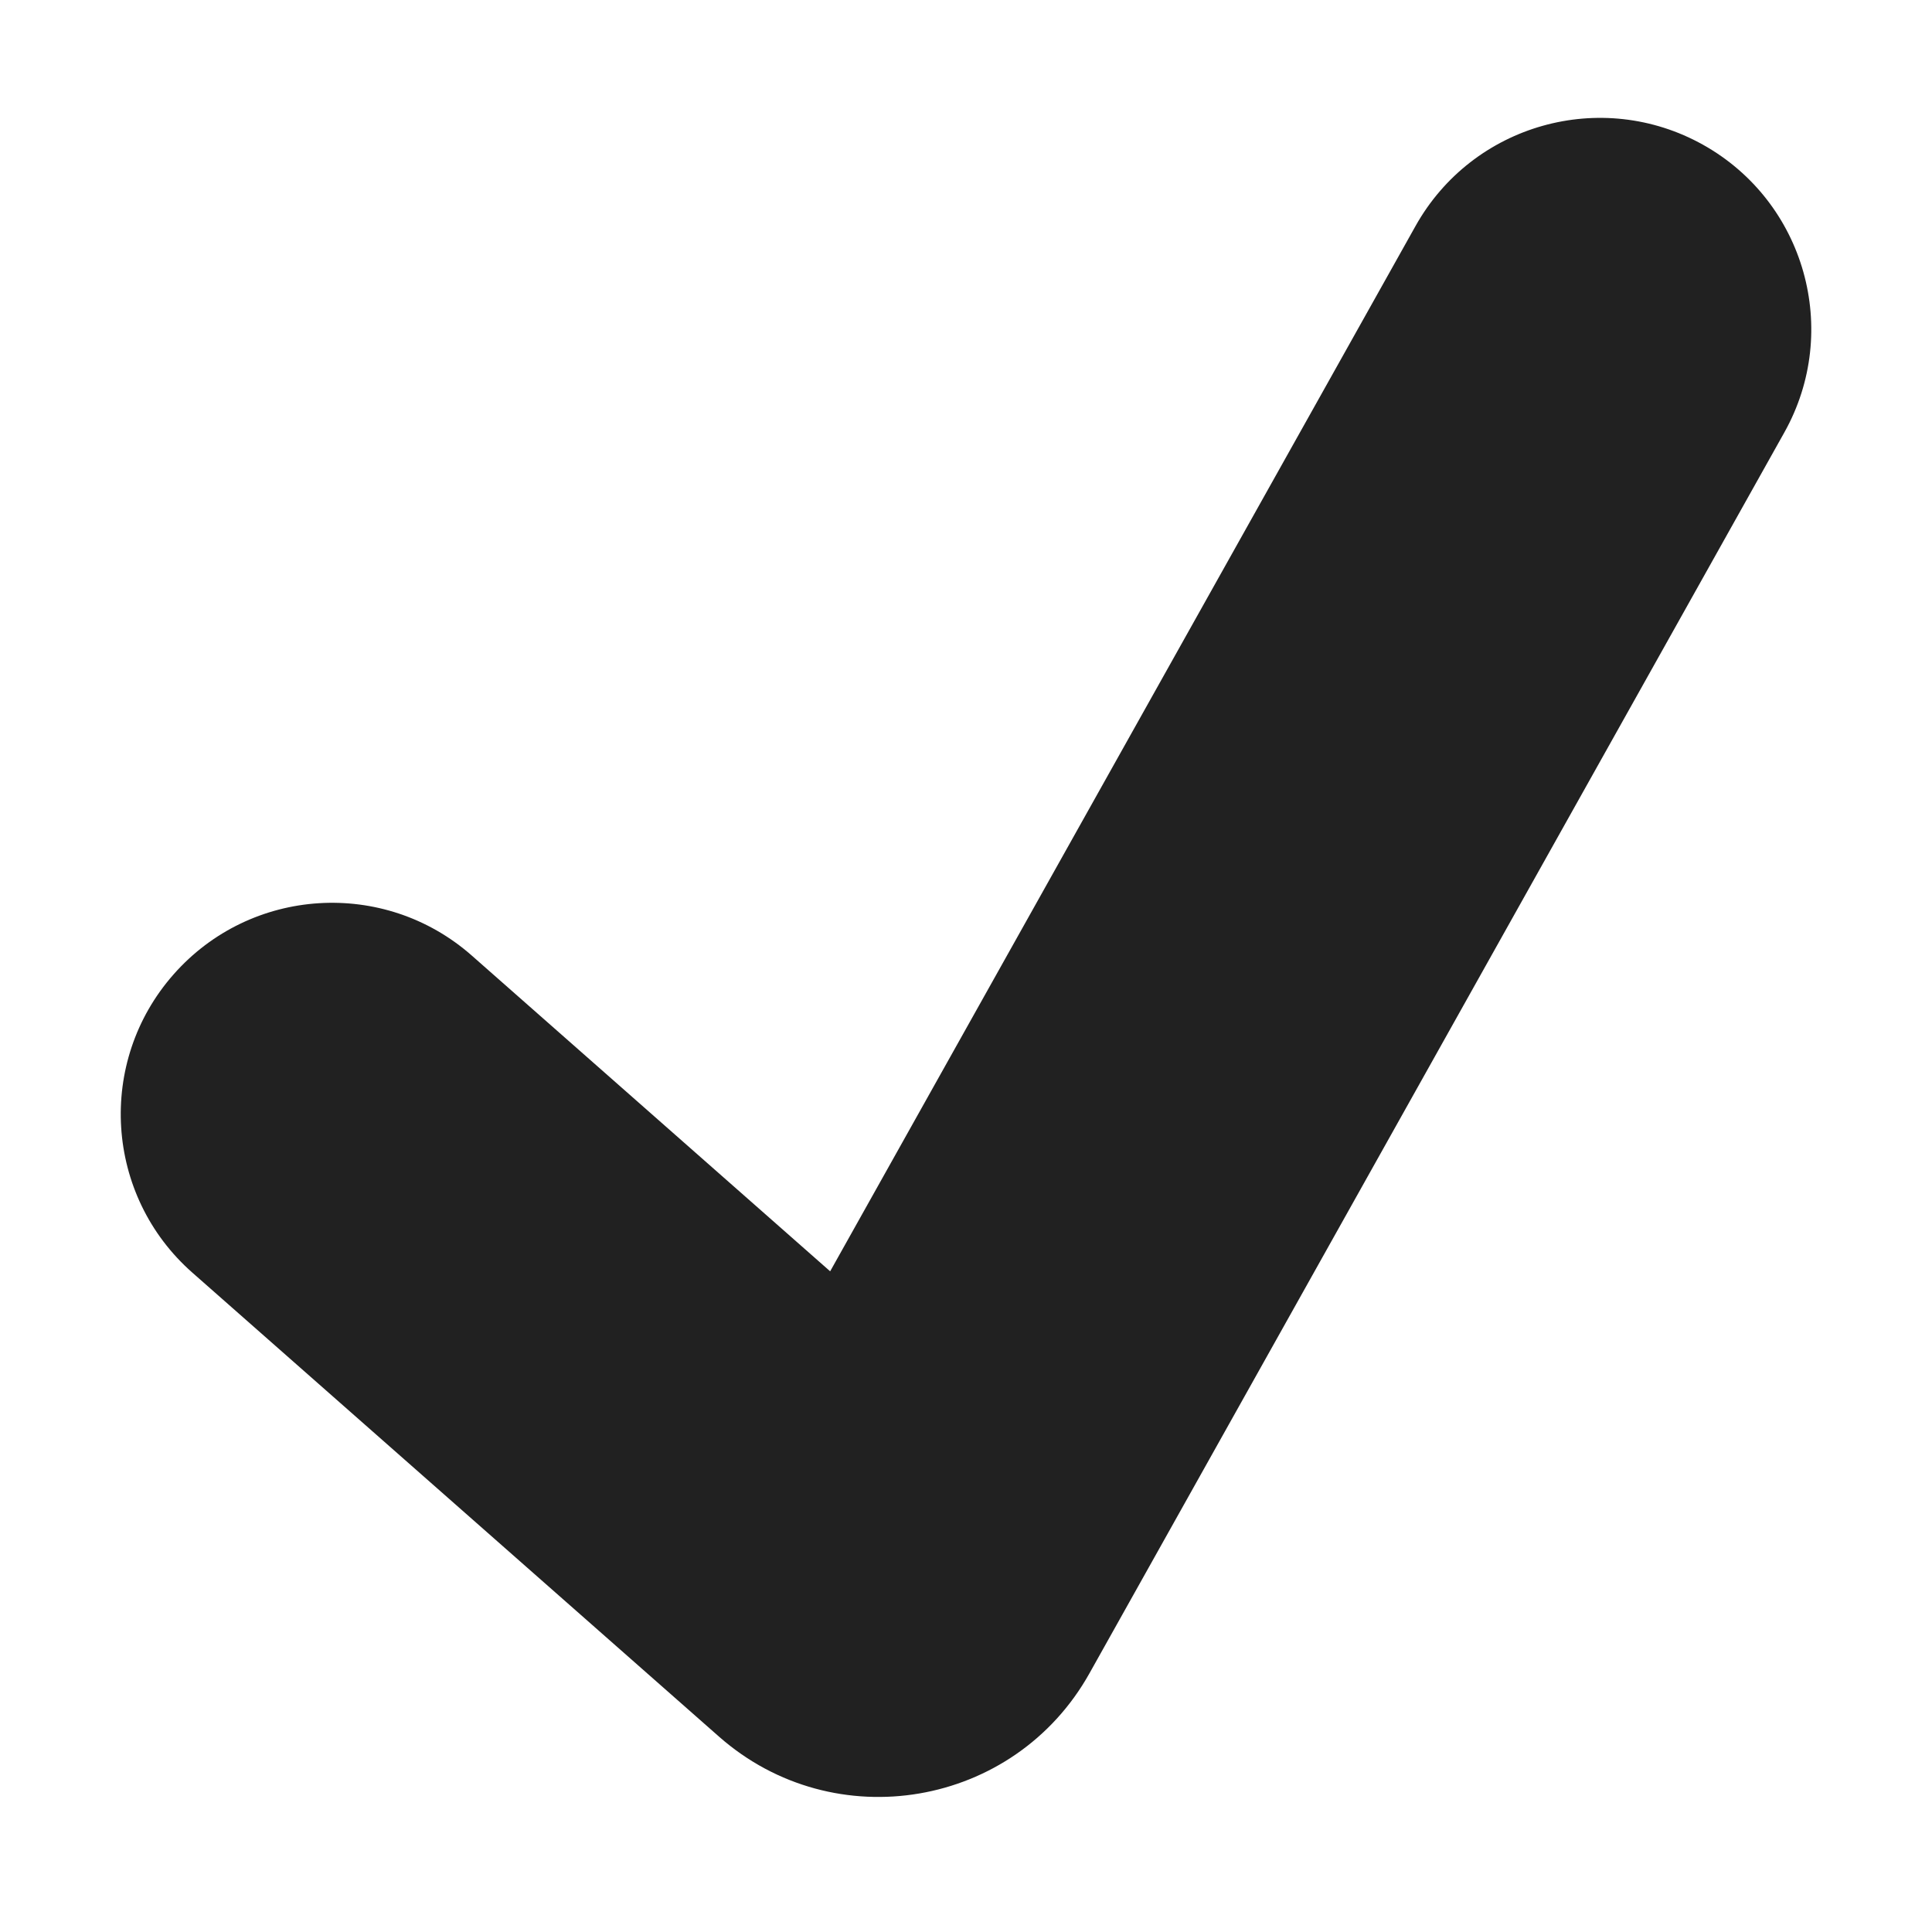
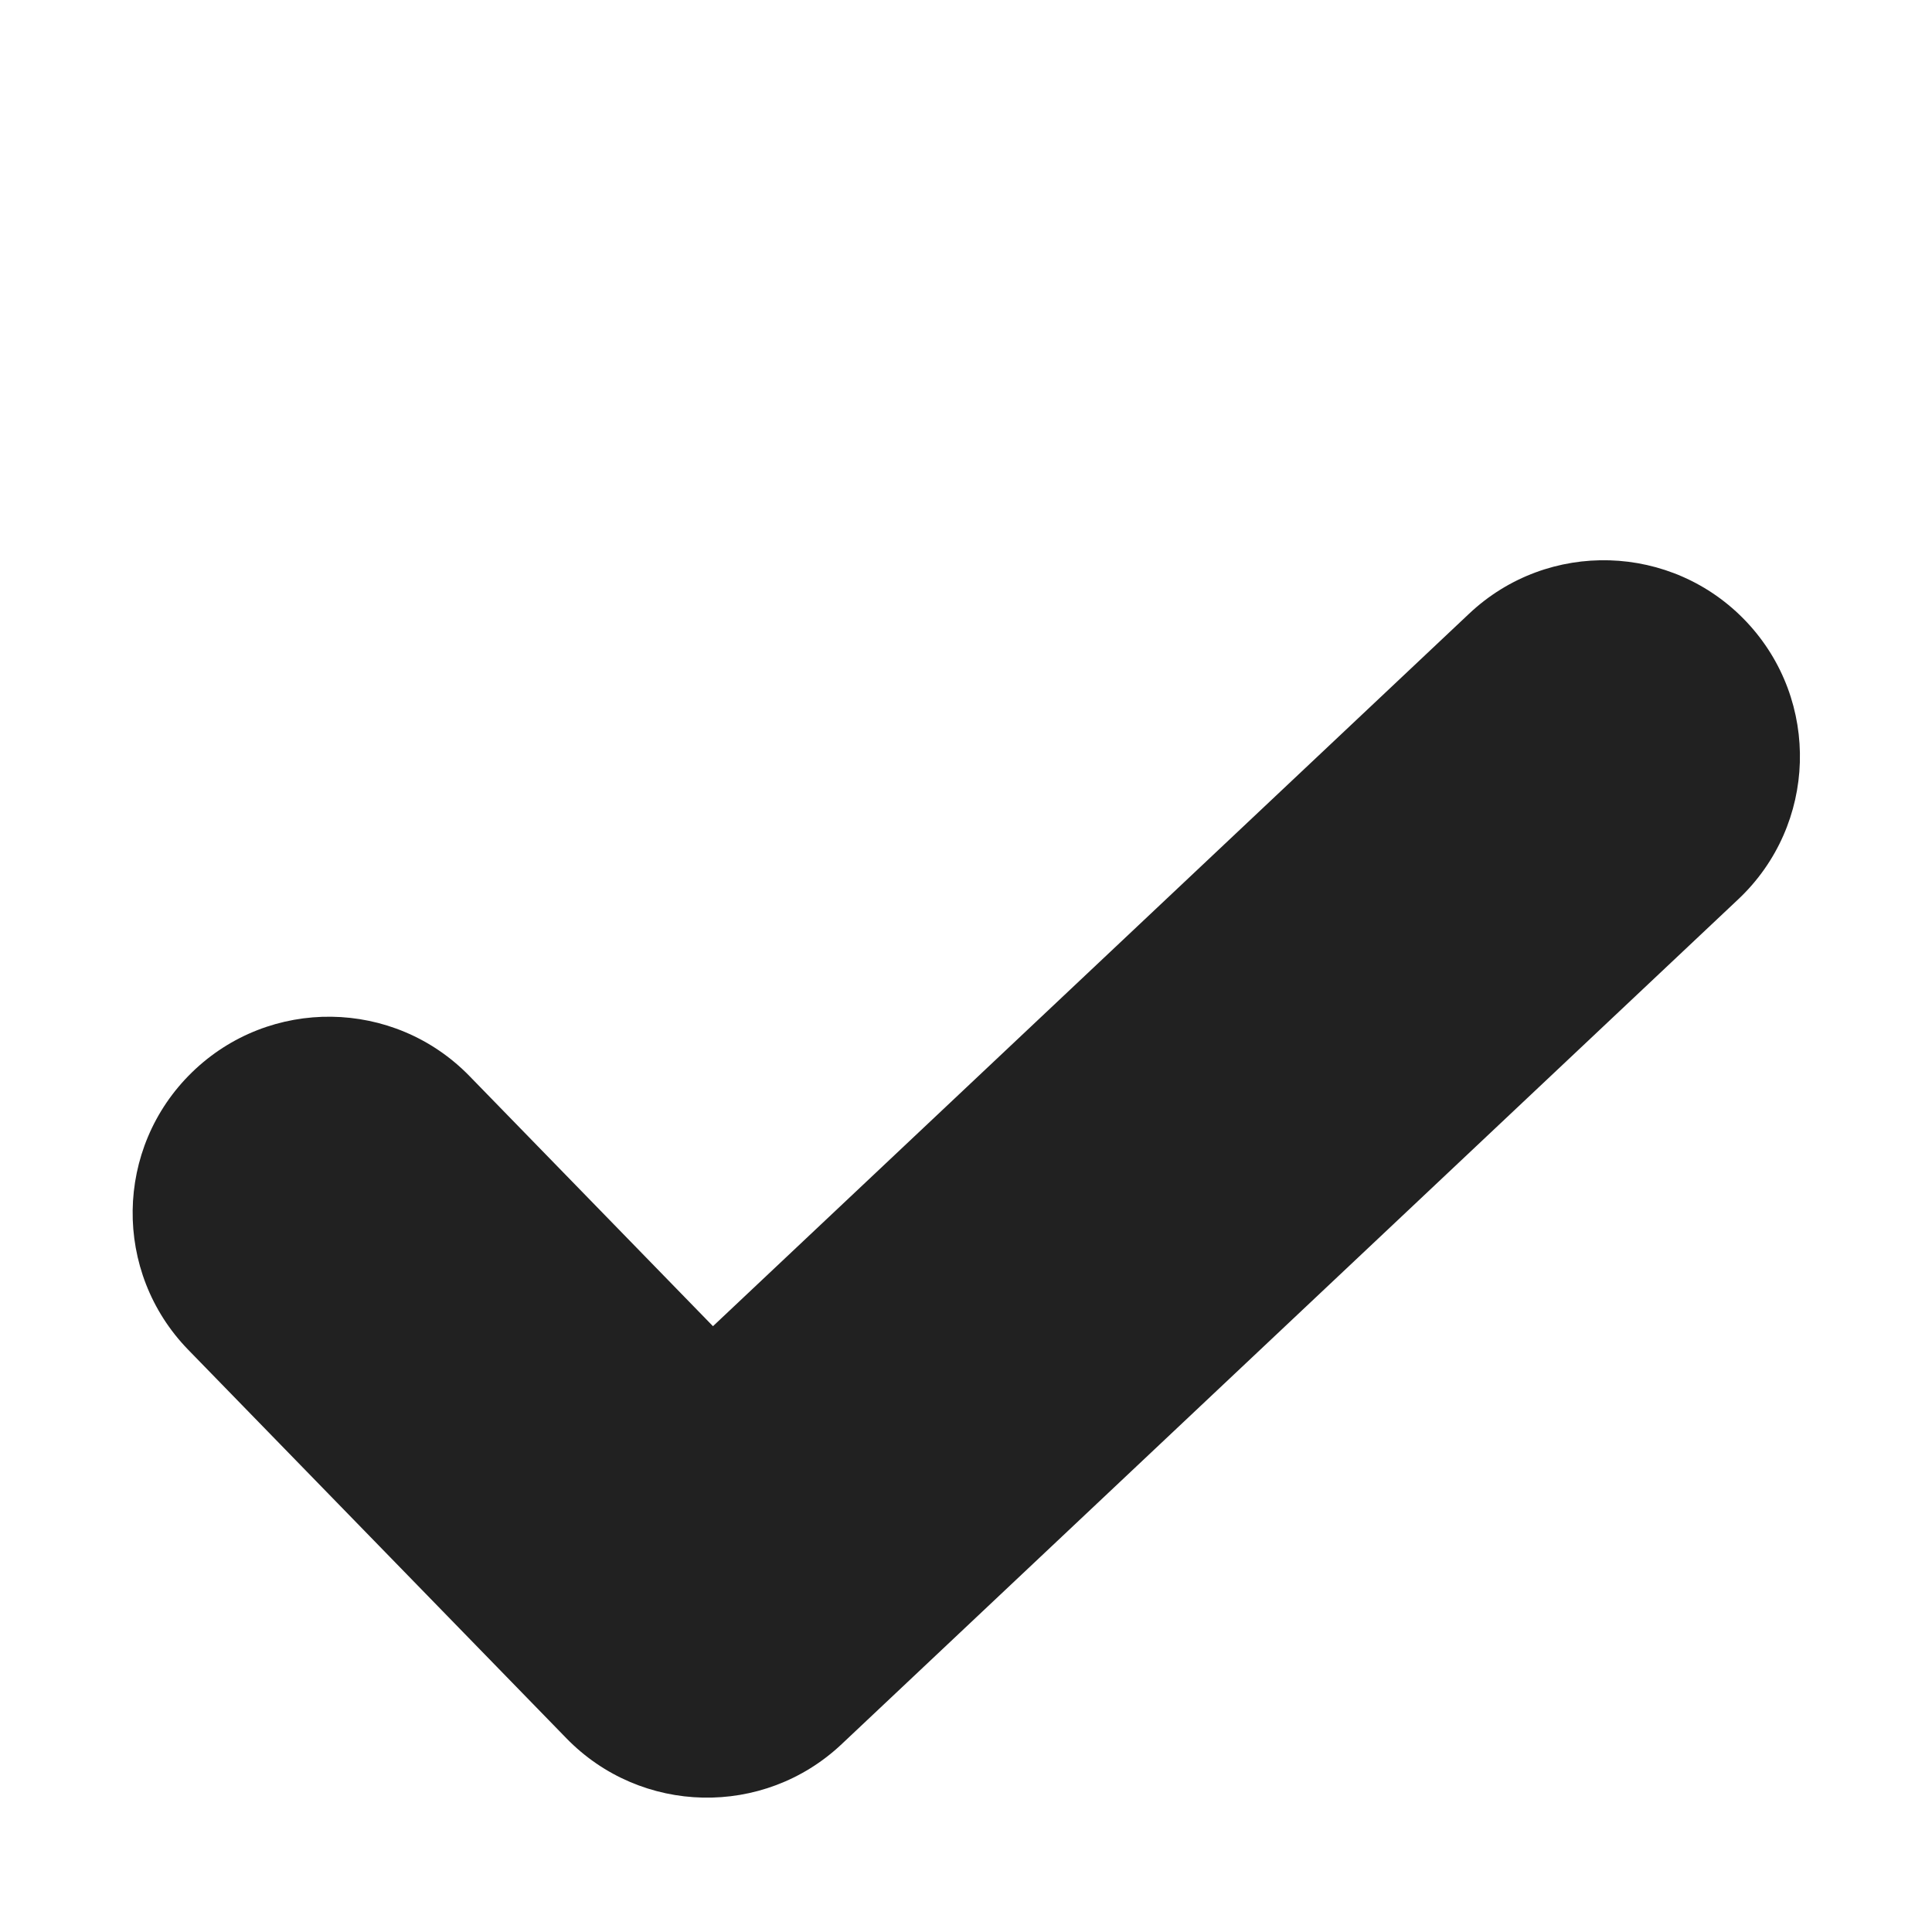
<svg xmlns="http://www.w3.org/2000/svg" width="32" height="32" viewBox="0 0 32 32" fill="none">
-   <path d="M28.21 2.399C29.897 3.344 30.498 5.477 29.554 7.163L18.044 27.717C16.799 29.94 13.821 30.448 11.909 28.764L3.186 21.079C1.736 19.802 1.596 17.59 2.874 16.14C4.152 14.689 6.363 14.549 7.814 15.827L13.75 21.057L23.446 3.743C24.391 2.056 26.523 1.455 28.21 2.399Z" fill="#212121" />
+   <path fill-rule="evenodd" clip-rule="evenodd" d="M28.928 10.3C30.159 11.607 30.098 13.664 28.791 14.895L13.939 28.89C12.648 30.107 10.619 30.063 9.382 28.792L3.118 22.357C1.866 21.07 1.894 19.013 3.18 17.761C4.466 16.509 6.524 16.537 7.776 17.823L11.809 21.966L24.334 10.164C25.64 8.933 27.697 8.994 28.928 10.3Z" fill="#212121" />
</svg>
